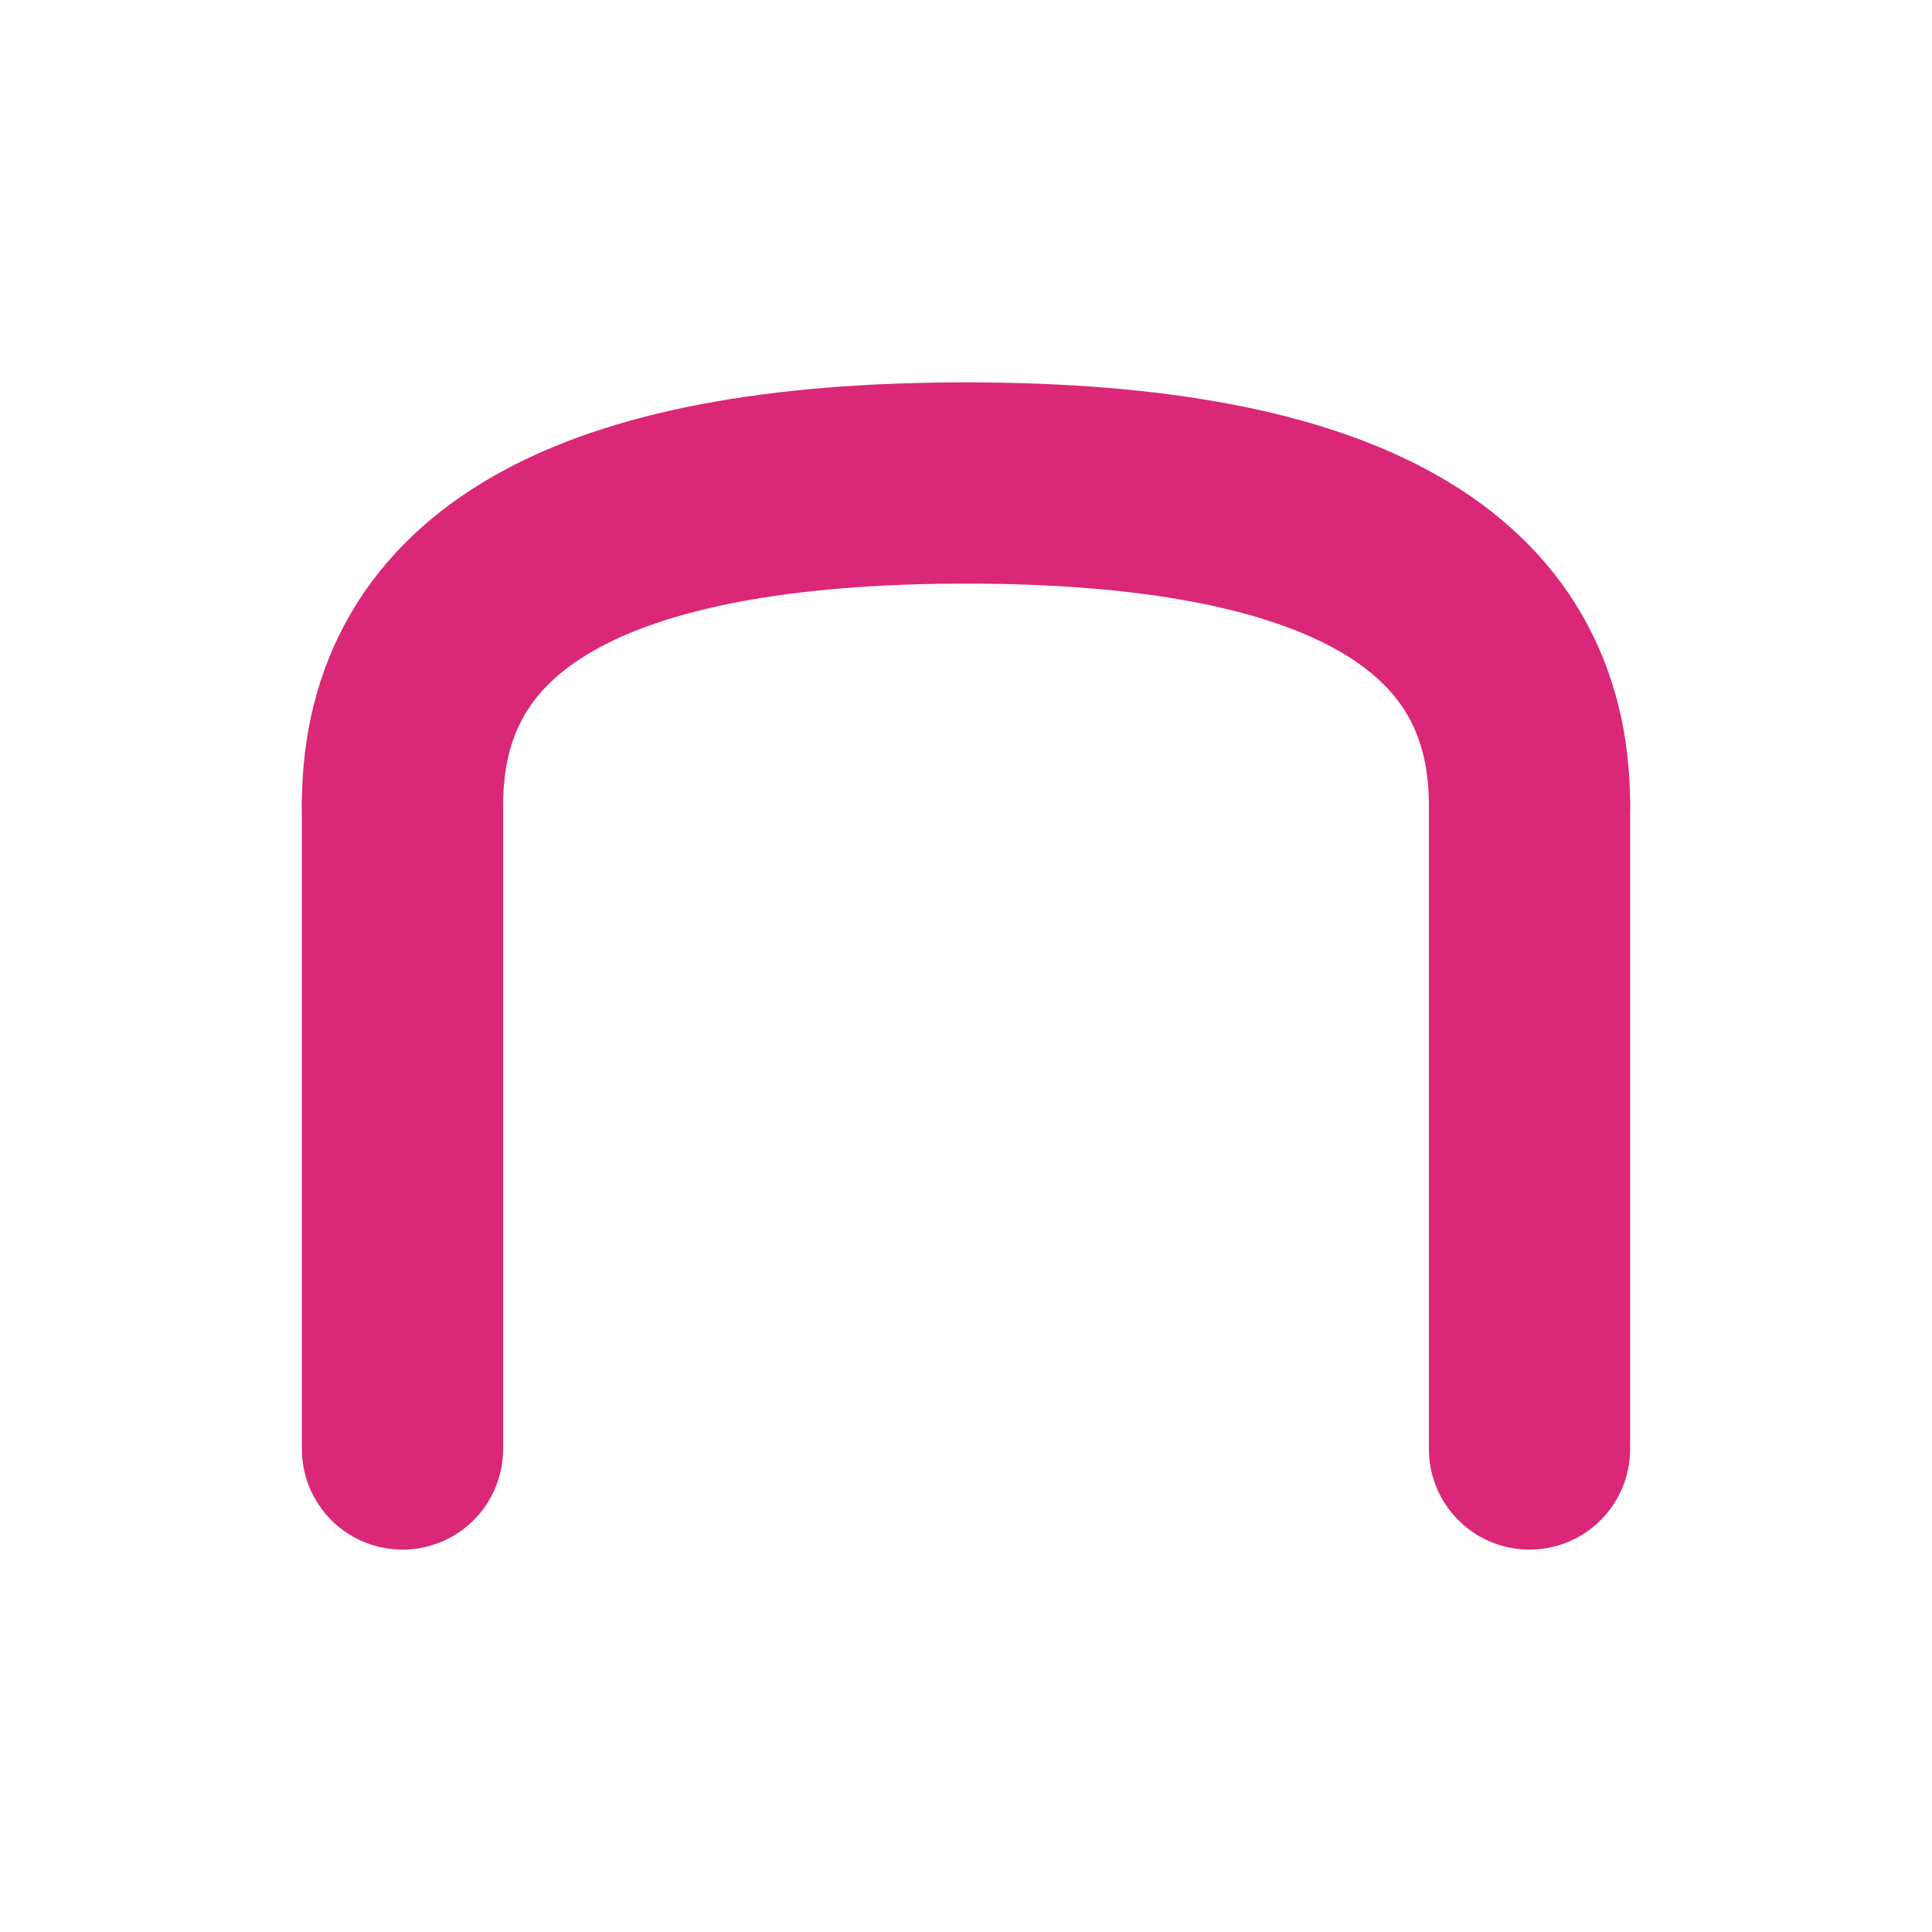
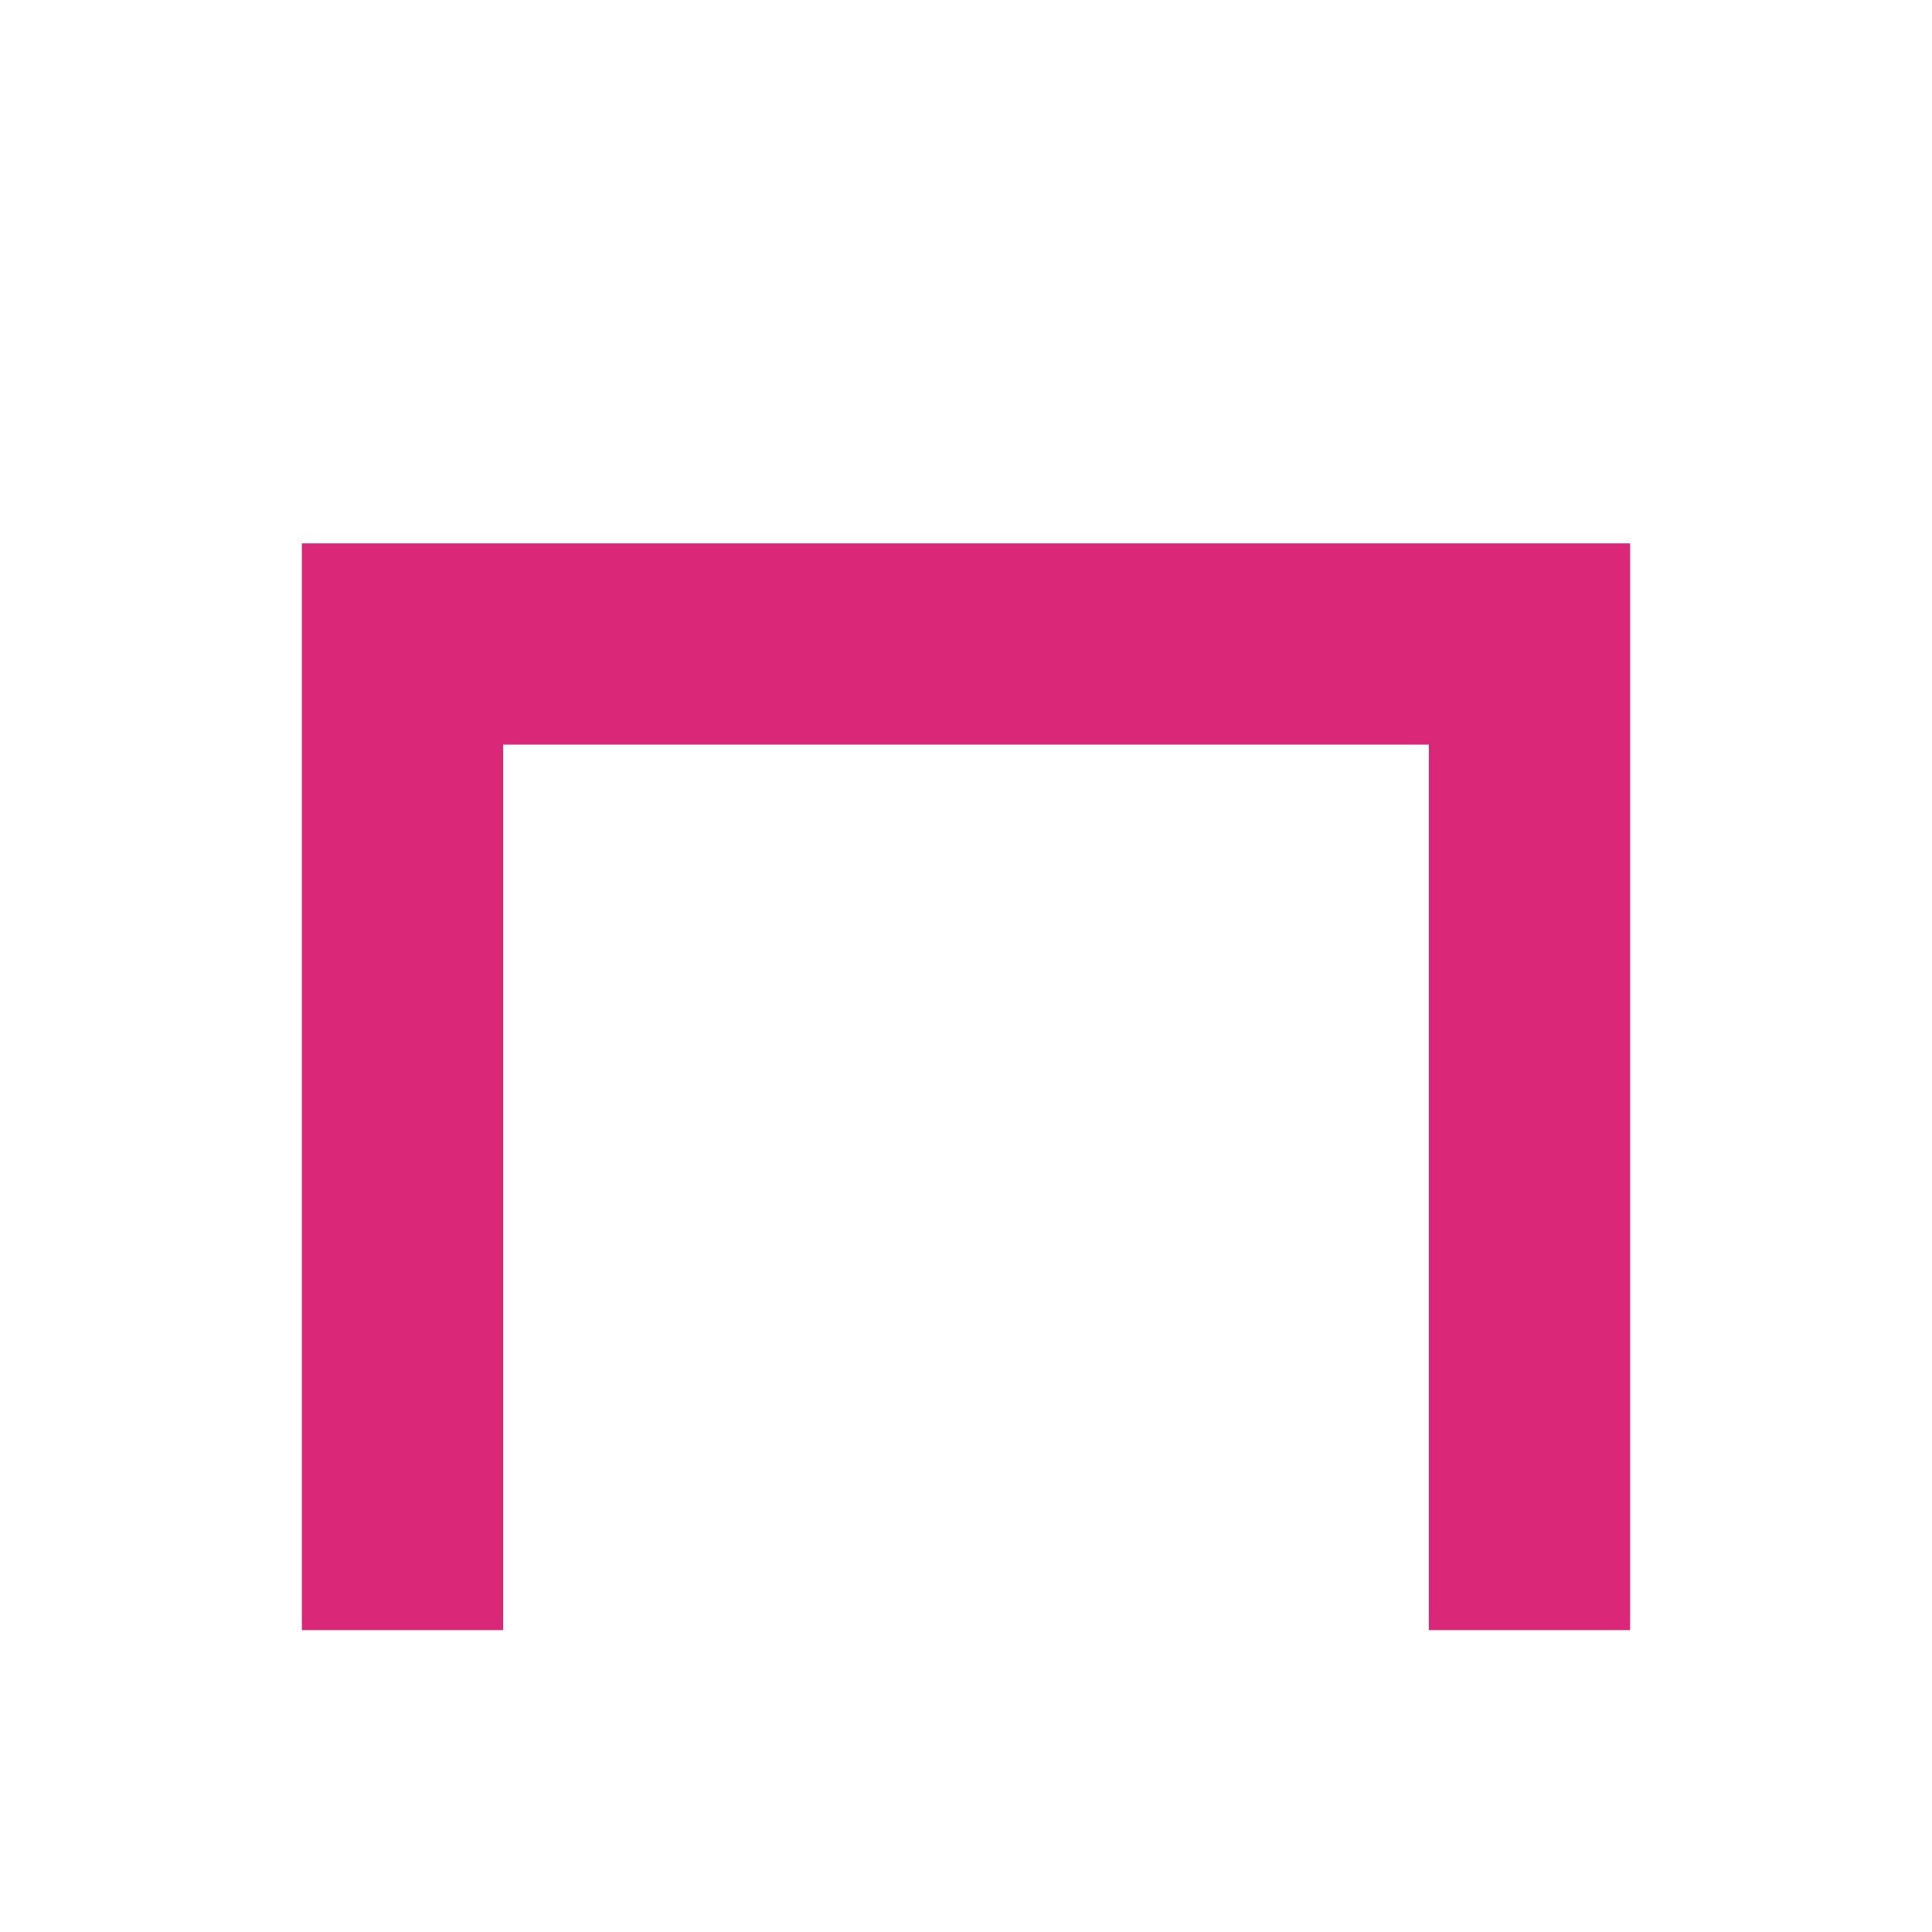
- <svg xmlns="http://www.w3.org/2000/svg" viewBox="0 0 24 24" fill="none" stroke-linecap="round" stroke-linejoin="round">
+ <svg xmlns="http://www.w3.org/2000/svg" viewBox="0 0 24 24" fill="none" stroke-linecap="square" stroke-linejoin="miter">
  <style>
-     .staple { stroke: #db2777; }
+     .s { stroke: #db2777; }
    @media (prefers-color-scheme: dark) {
-       .staple { stroke: #f472b6; }
+       .s { stroke: #f472b6; }
    }
  </style>
-   <line class="staple" x1="5" y1="18" x2="5" y2="10" stroke-width="2.5" />
-   <line class="staple" x1="19" y1="18" x2="19" y2="10" stroke-width="2.5" />
-   <path class="staple" d="M5 10 Q5 6 12 6 Q19 6 19 10" stroke-width="2.5" fill="none" />
+   <path class="s" stroke-width="2.5" d="M5 19 L5 8 L19 8 L19 19" />
</svg>
